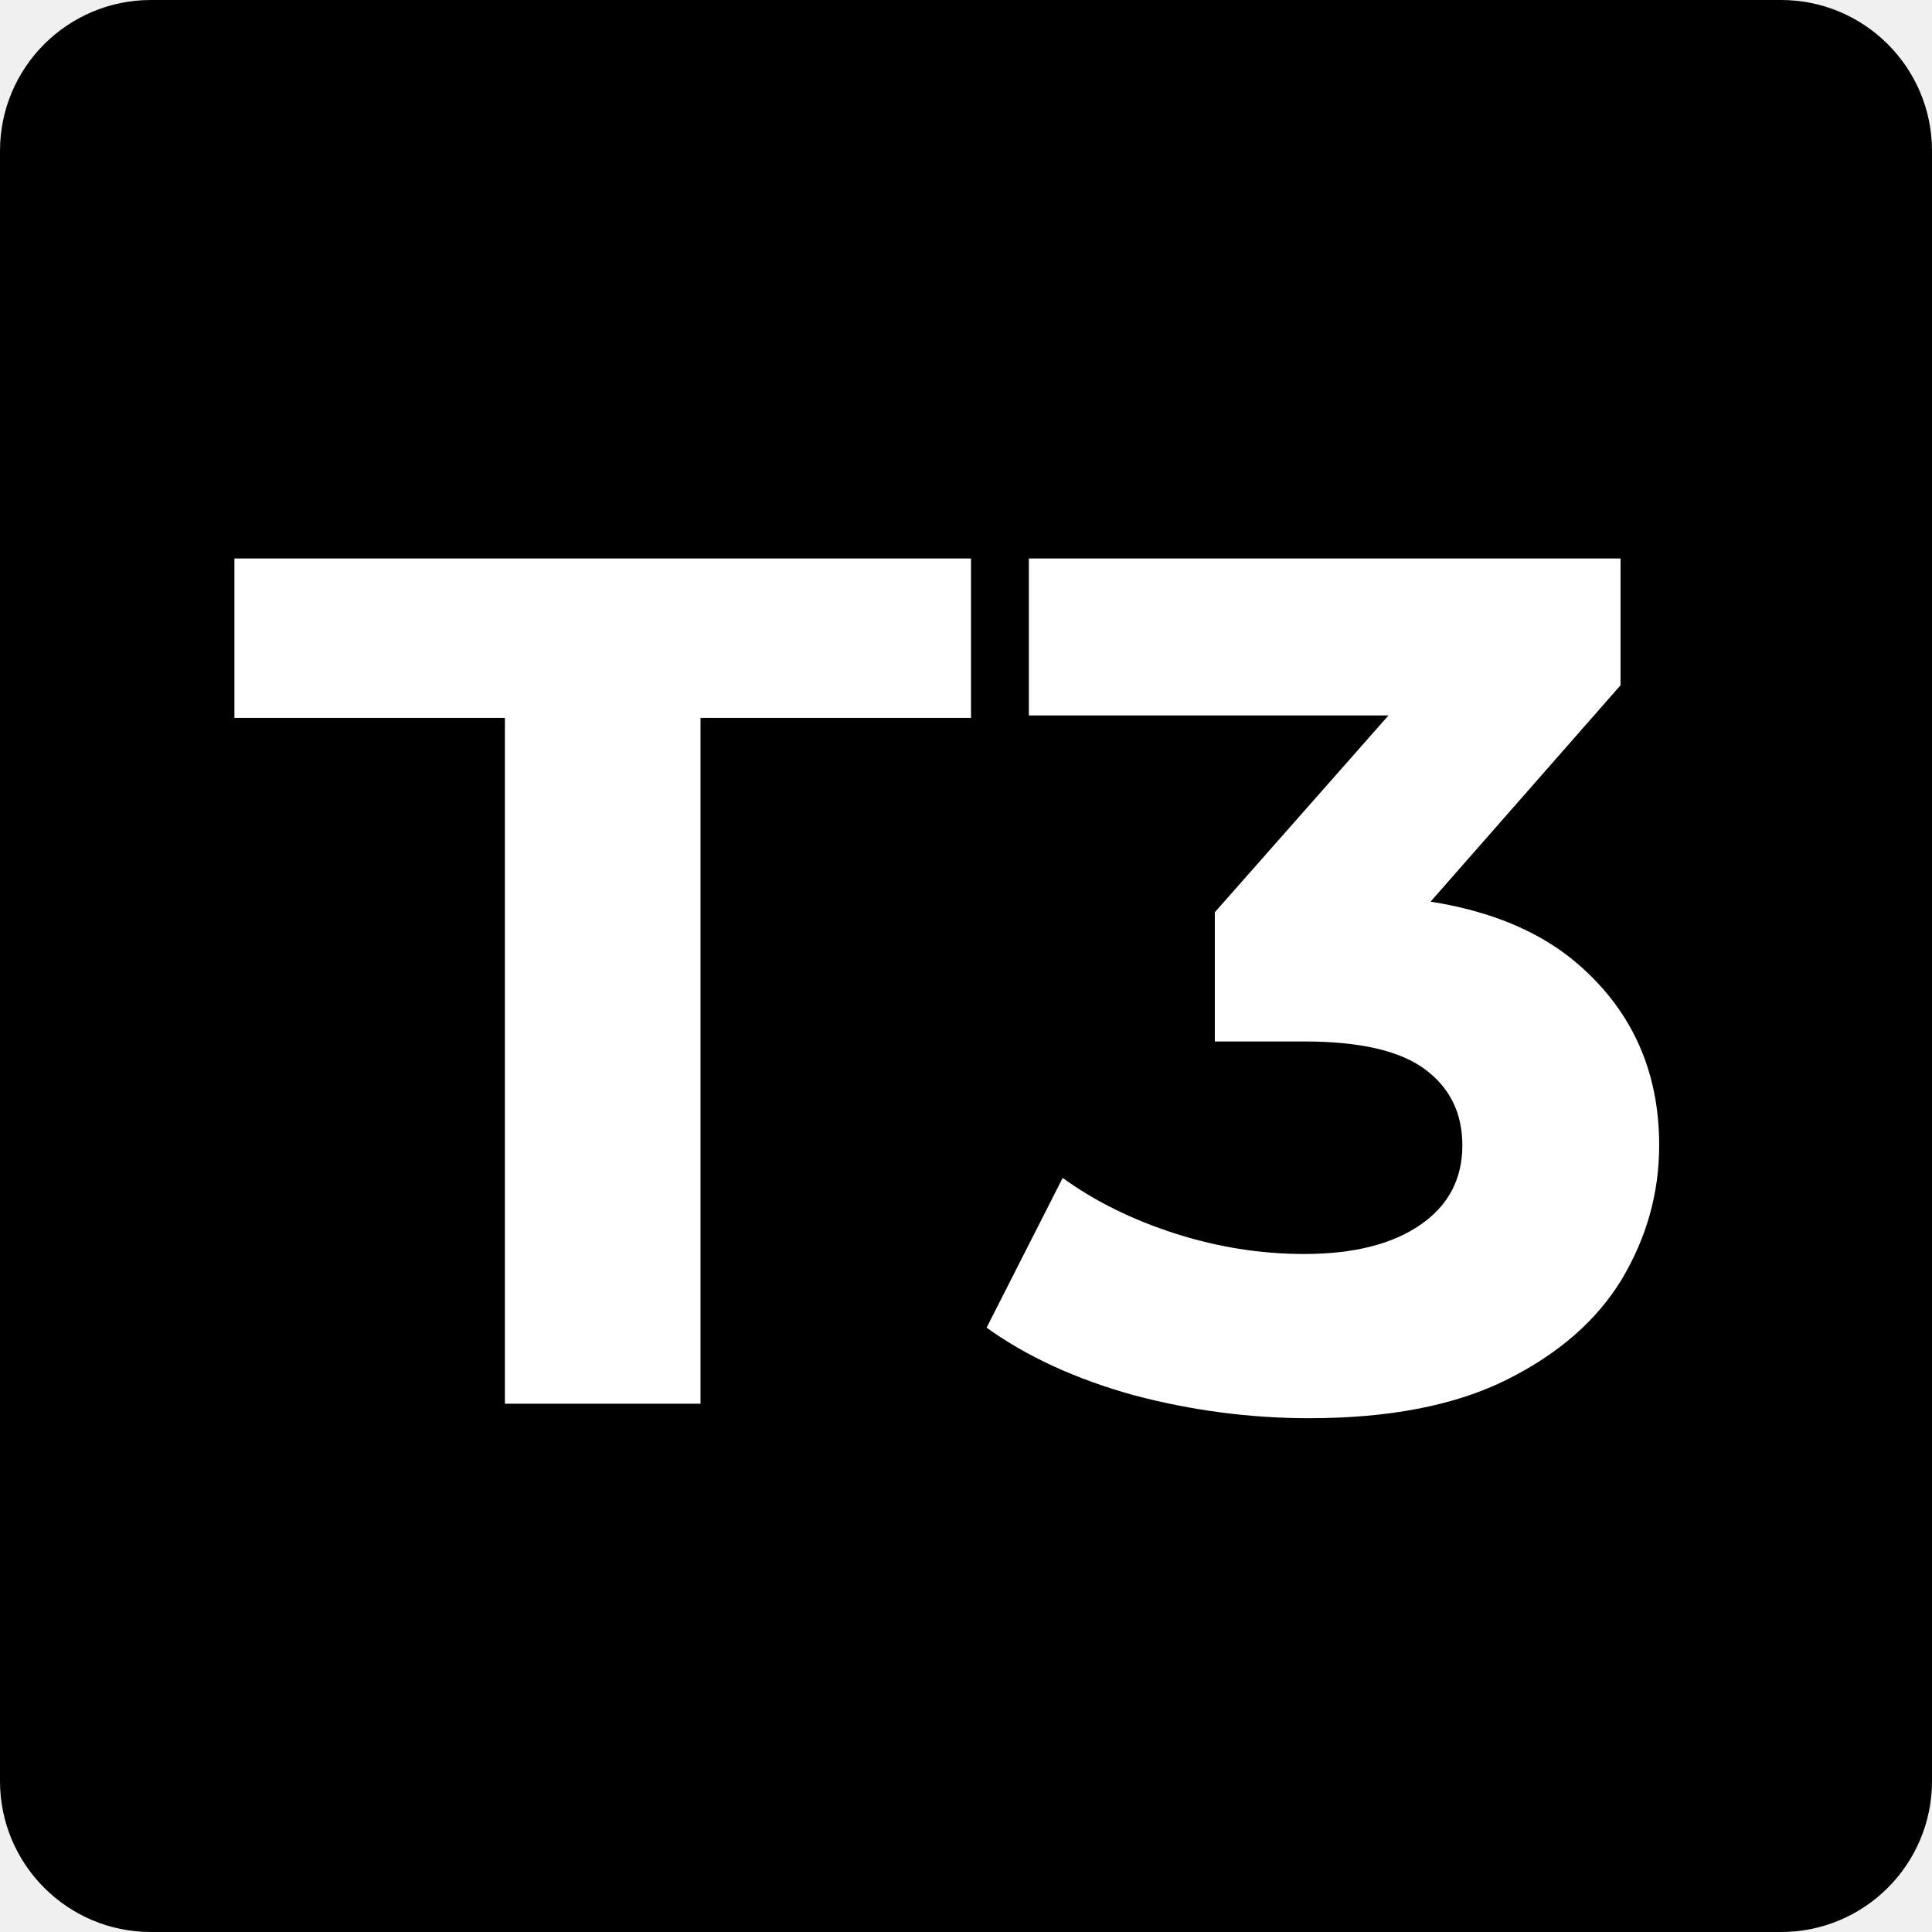
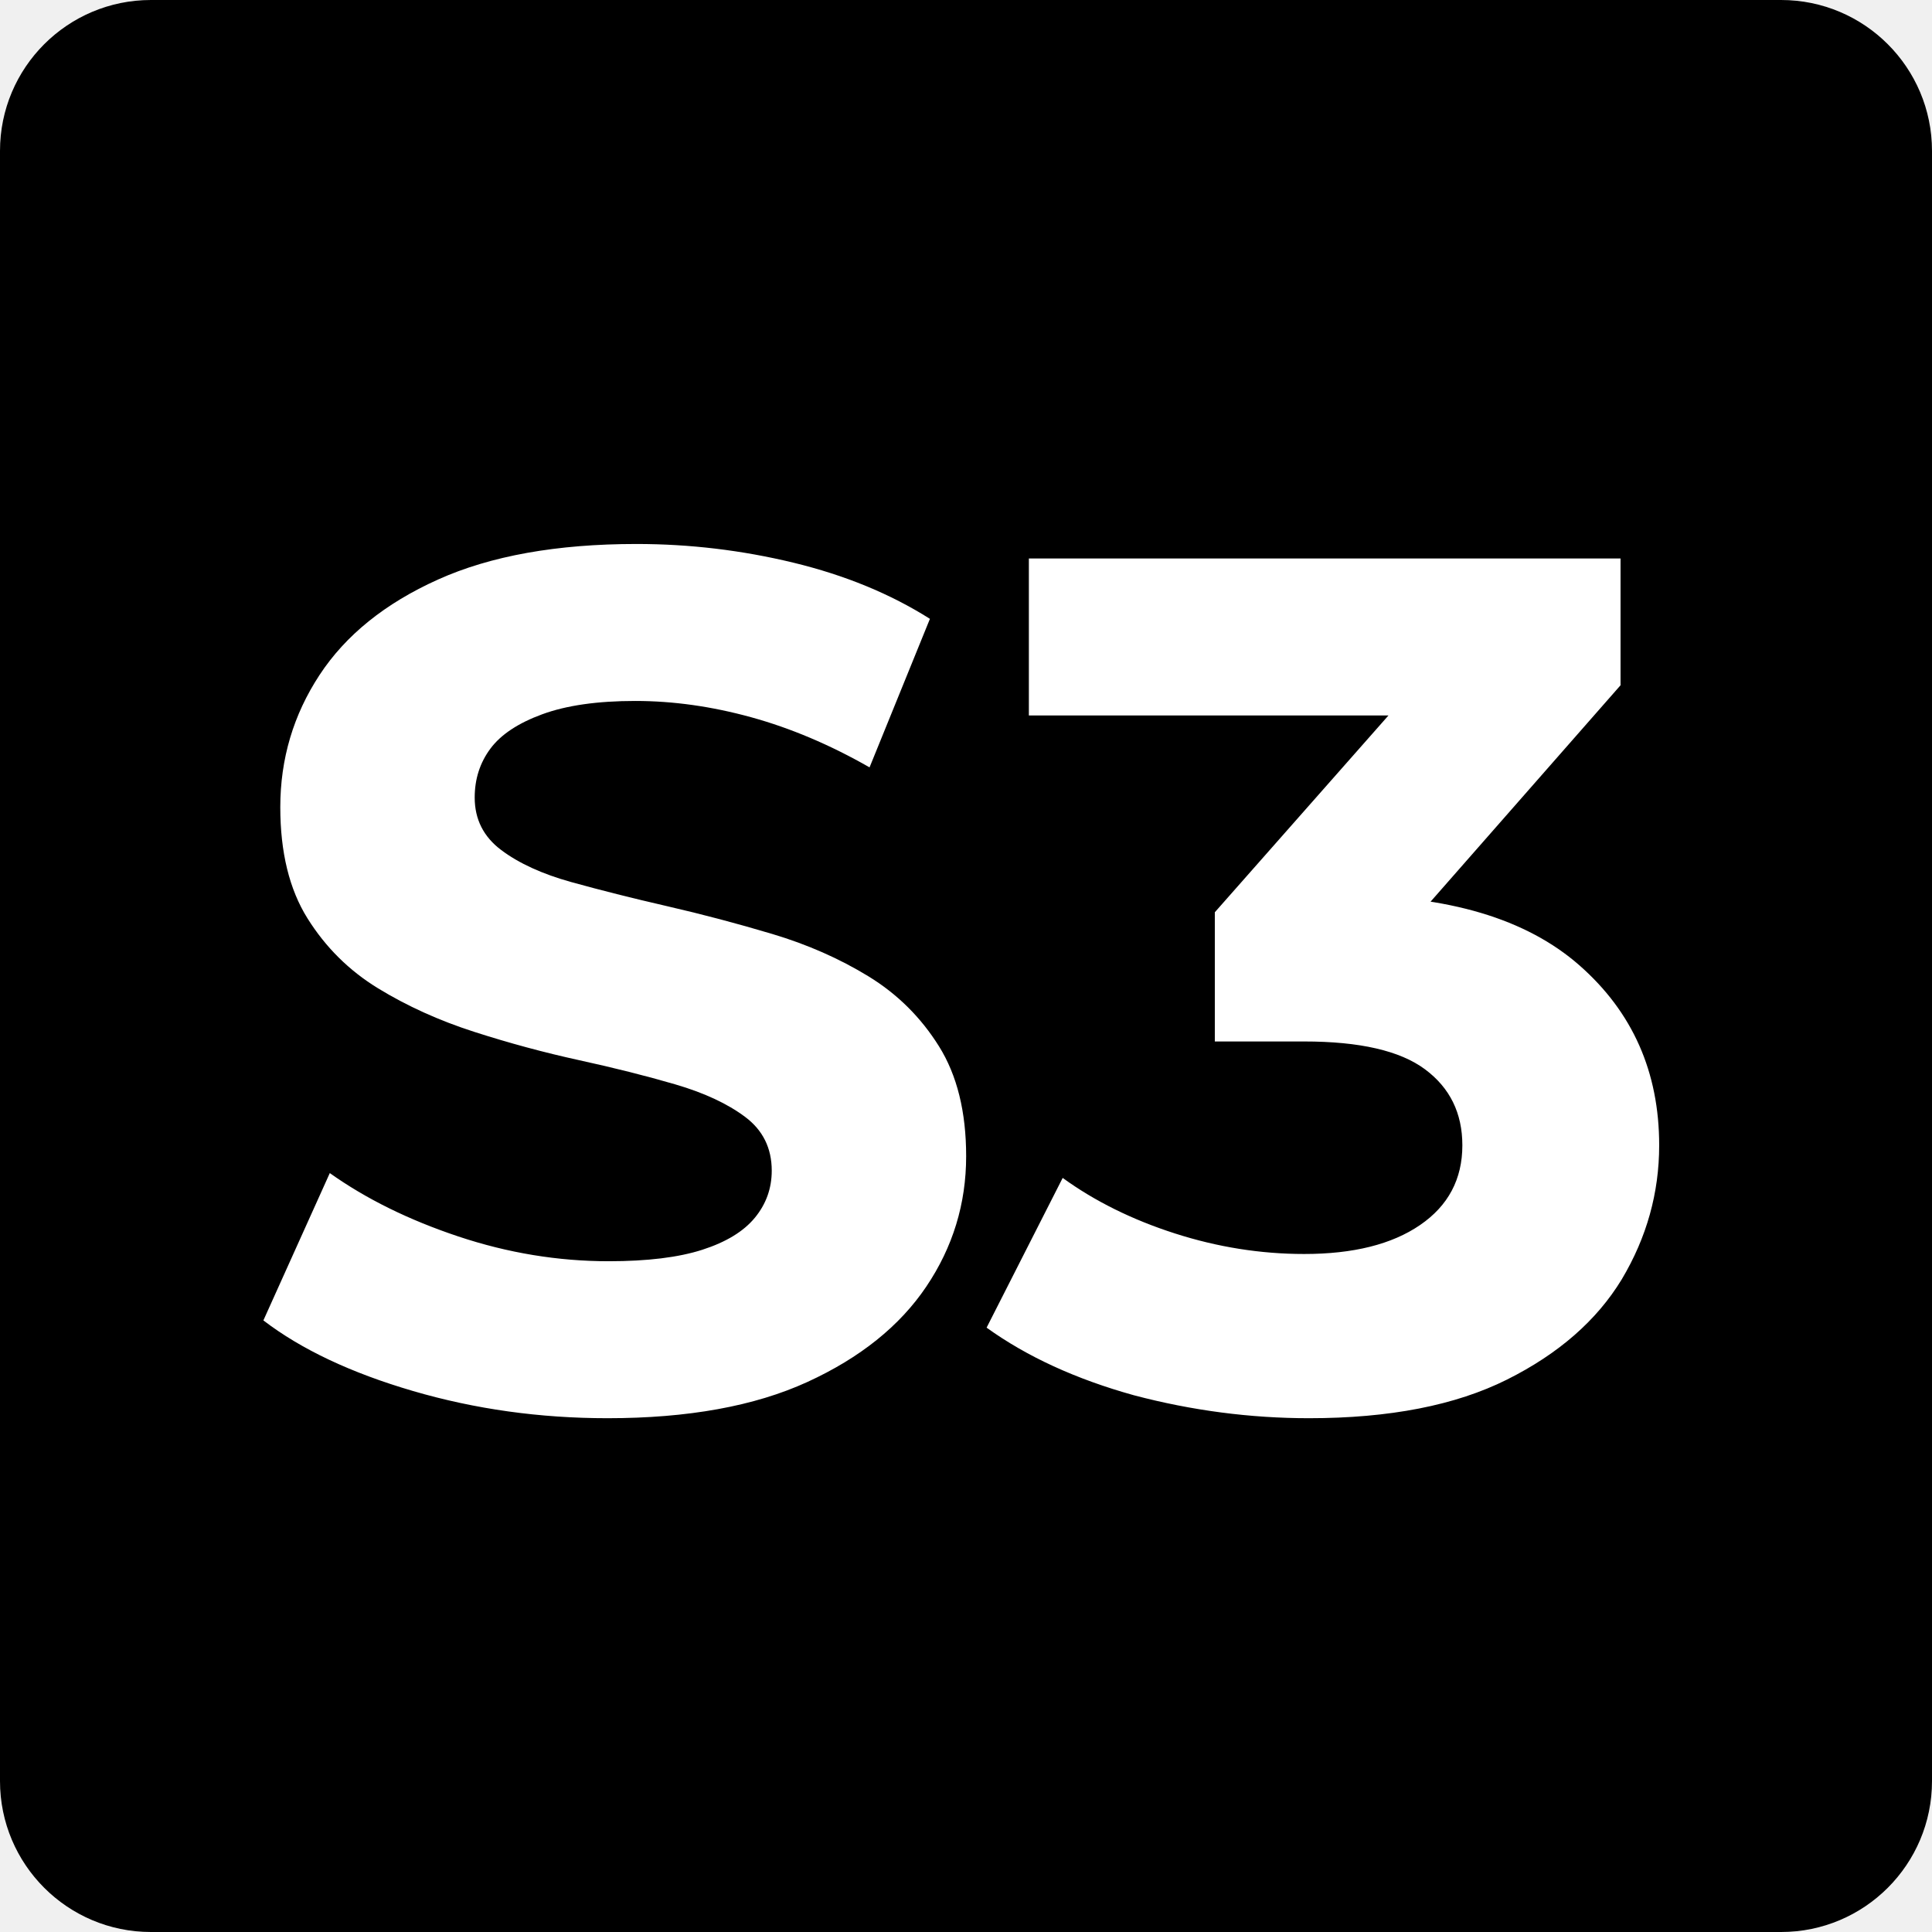
<svg xmlns="http://www.w3.org/2000/svg" width="128" height="128" viewBox="0 0 128 128" fill="none">
  <path d="M0 10C0 4.477 4.477 0 10 0H118C123.523 0 128 4.477 128 10V118C128 123.523 123.523 128 118 128H10C4.477 128 0 123.523 0 118V10Z" fill="black" />
-   <path d="M33.451 93V47.56H15.531V37H64.331V47.56H46.411V93H33.451ZM86.725 93.96C82.832 93.96 78.965 93.453 75.125 92.44C71.285 91.373 68.032 89.88 65.365 87.96L70.405 78.04C72.539 79.587 75.019 80.813 77.845 81.72C80.672 82.627 83.525 83.08 86.405 83.08C89.659 83.08 92.219 82.44 94.085 81.16C95.952 79.88 96.885 78.12 96.885 75.88C96.885 73.747 96.059 72.067 94.405 70.84C92.752 69.613 90.085 69 86.405 69H80.485V60.44L96.085 42.76L97.525 47.4H68.165V37H107.365V45.4L91.845 63.08L85.285 59.32H89.045C95.925 59.32 101.125 60.867 104.645 63.96C108.165 67.053 109.925 71.027 109.925 75.88C109.925 79.027 109.099 81.987 107.445 84.76C105.792 87.48 103.259 89.693 99.845 91.4C96.432 93.107 92.059 93.96 86.725 93.96Z" fill="white" />
+   <path d="M40.25 93.96L40.25 93.96Q33.53 93.96 27.37 92.16Q21.21 90.36 17.45 87.48L17.45 87.48L21.85 77.72Q25.45 80.28 30.37 81.92Q35.29 83.56 40.33 83.56L40.33 83.56Q44.17 83.56 46.53 82.80Q48.89 82.04 50.01 80.68Q51.13 79.32 51.13 77.56L51.13 77.56Q51.13 75.32 49.37 74Q47.61 72.68 44.73 71.84Q41.85 71 38.37 70.24Q34.89 69.48 31.41 68.36Q27.93 67.24 25.05 65.48Q22.17 63.72 20.37 60.84Q18.57 57.96 18.57 53.48L18.57 53.48Q18.57 48.68 21.17 44.72Q23.77 40.76 29.01 38.40Q34.25 36.04 42.17 36.04L42.17 36.04Q47.45 36.04 52.57 37.28Q57.69 38.52 61.61 41L61.61 41L57.61 50.84Q53.69 48.60 49.77 47.52Q45.85 46.44 42.09 46.44L42.09 46.44Q38.33 46.44 35.93 47.32Q33.53 48.20 32.49 49.60Q31.45 51 31.45 52.84L31.45 52.84Q31.45 55 33.21 56.32Q34.97 57.64 37.85 58.44Q40.73 59.24 44.21 60.04Q47.69 60.84 51.17 61.88Q54.65 62.92 57.53 64.68Q60.41 66.44 62.21 69.32Q64.01 72.20 64.01 76.60L64.01 76.60Q64.01 81.32 61.37 85.24Q58.73 89.16 53.49 91.56Q48.25 93.96 40.25 93.96ZM86.725 93.96C82.832 93.96 78.965 93.453 75.125 92.44C71.285 91.373 68.032 89.88 65.365 87.96L70.405 78.04C72.539 79.587 75.019 80.813 77.845 81.72C80.672 82.627 83.525 83.08 86.405 83.08C89.659 83.08 92.219 82.44 94.085 81.16C95.952 79.88 96.885 78.12 96.885 75.88C96.885 73.747 96.059 72.067 94.405 70.84C92.752 69.613 90.085 69 86.405 69H80.485V60.44L96.085 42.76L97.525 47.4H68.165V37H107.365V45.4L91.845 63.08L85.285 59.32H89.045C95.925 59.32 101.125 60.867 104.645 63.96C108.165 67.053 109.925 71.027 109.925 75.88C109.925 79.027 109.099 81.987 107.445 84.76C105.792 87.48 103.259 89.693 99.845 91.4C96.432 93.107 92.059 93.96 86.725 93.96Z" fill="white" />
</svg>
